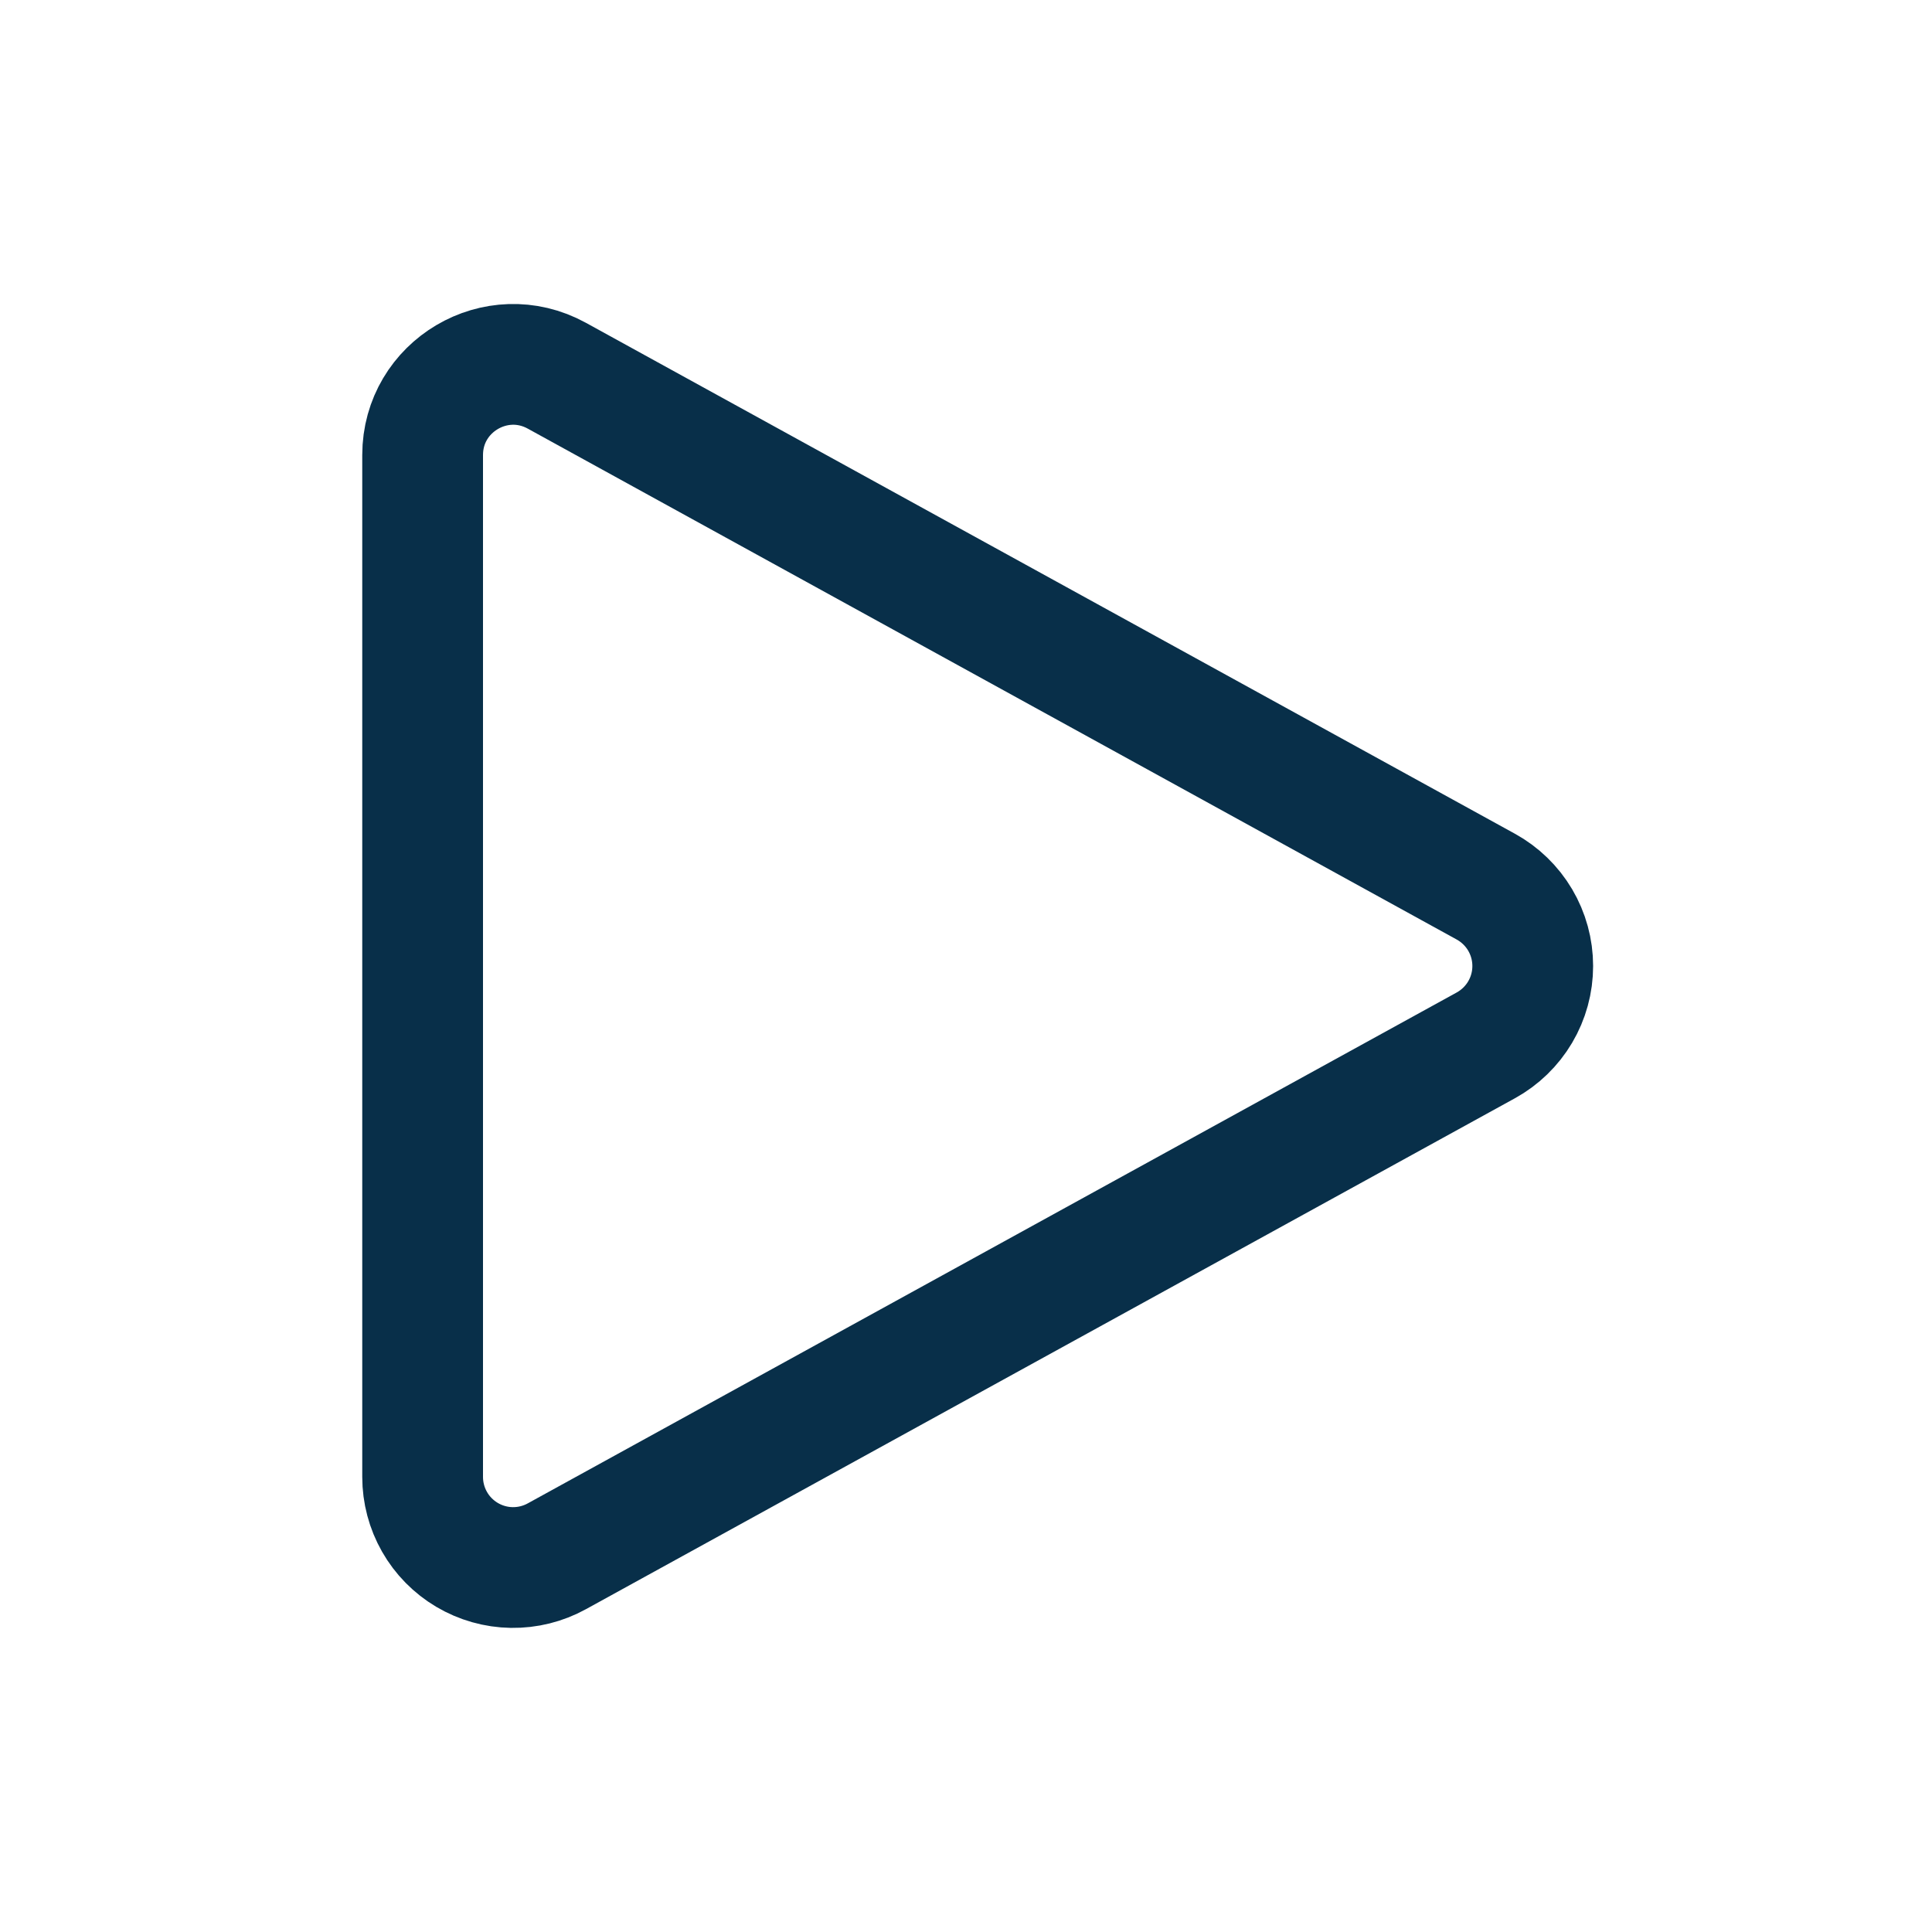
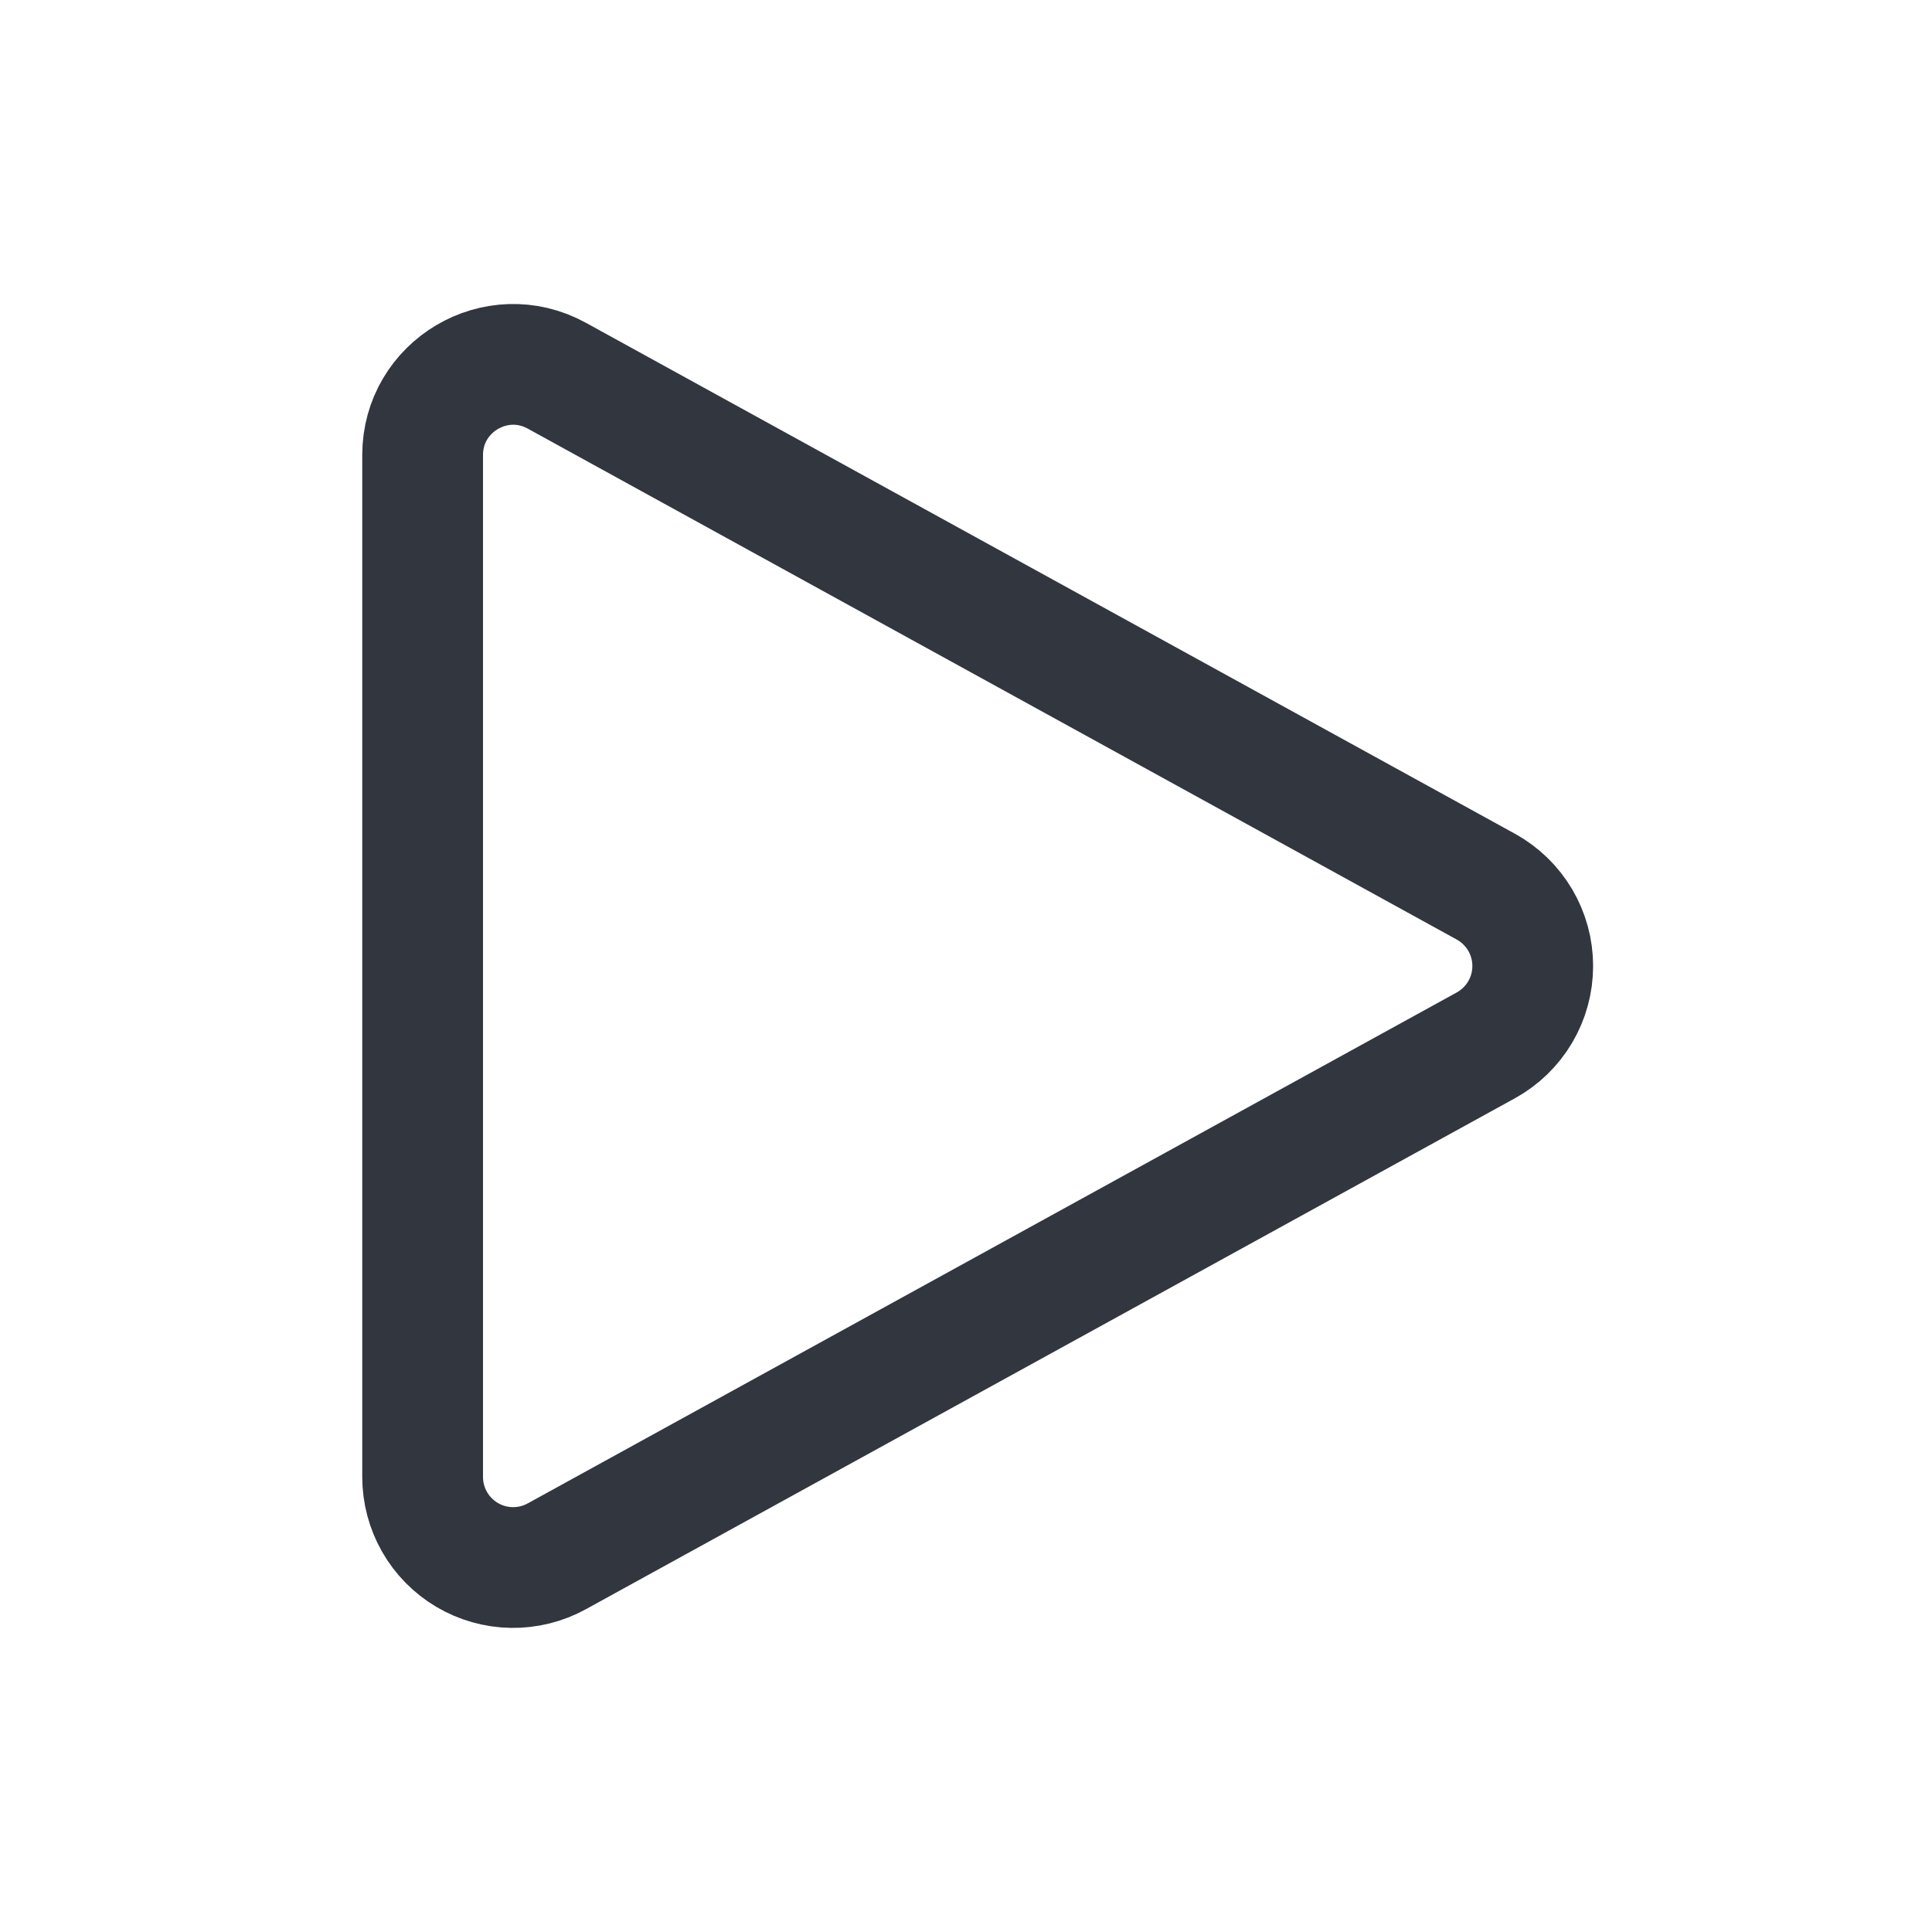
<svg xmlns="http://www.w3.org/2000/svg" width="32" height="32" viewBox="0 0 32 32" fill="none">
-   <path d="M7 7.537C7 6.396 8.223 5.673 9.223 6.223L24.609 14.685C24.845 14.815 25.041 15.005 25.178 15.236C25.315 15.468 25.387 15.731 25.387 16C25.387 16.269 25.315 16.533 25.178 16.764C25.041 16.995 24.845 17.185 24.609 17.315L9.223 25.777C8.994 25.903 8.737 25.967 8.476 25.963C8.216 25.959 7.961 25.887 7.736 25.754C7.512 25.621 7.326 25.433 7.197 25.206C7.068 24.98 7 24.723 7 24.463V7.537Z" stroke="#082F49" stroke-width="2" stroke-linecap="round" stroke-linejoin="round" />
+   <path d="M7 7.537C7 6.396 8.223 5.673 9.223 6.223L24.609 14.685C24.845 14.815 25.041 15.005 25.178 15.236C25.315 15.468 25.387 15.731 25.387 16C25.387 16.269 25.315 16.533 25.178 16.764C25.041 16.995 24.845 17.185 24.609 17.315L9.223 25.777C8.994 25.903 8.737 25.967 8.476 25.963C8.216 25.959 7.961 25.887 7.736 25.754C7.512 25.621 7.326 25.433 7.197 25.206C7.068 24.98 7 24.723 7 24.463V7.537Z" stroke="#31363F" stroke-width="2" stroke-linecap="round" stroke-linejoin="round" />
</svg>
